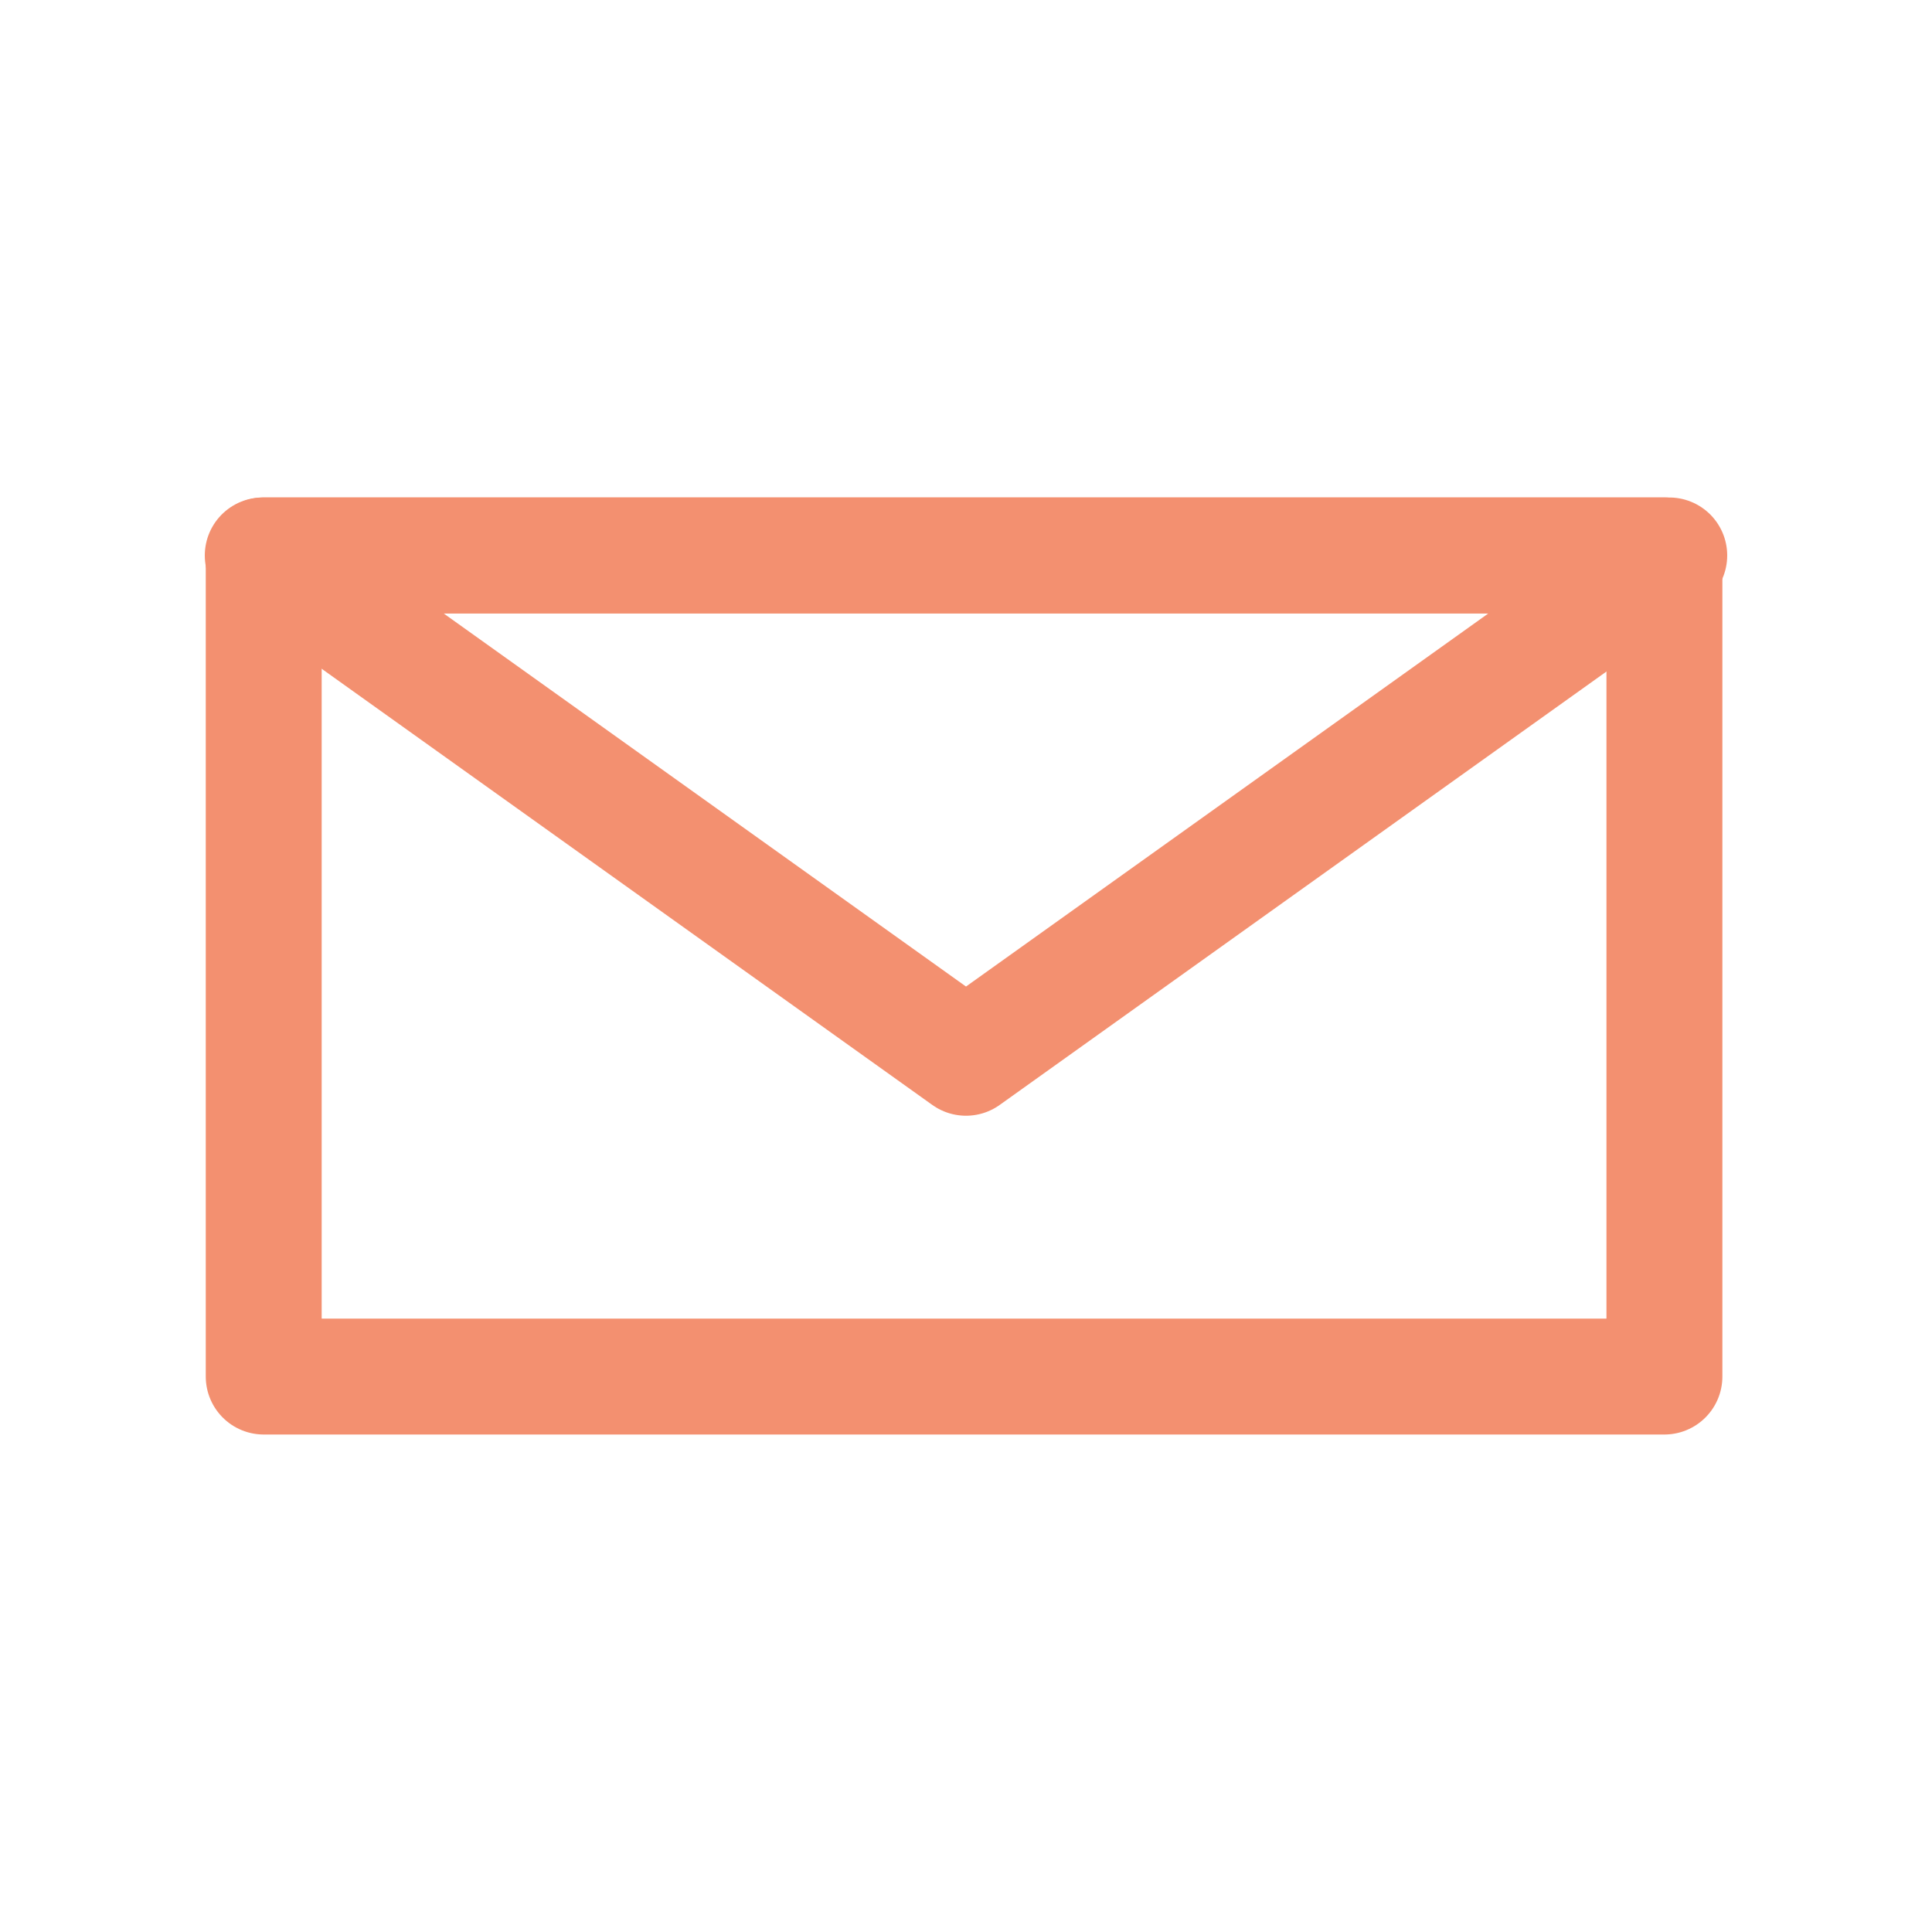
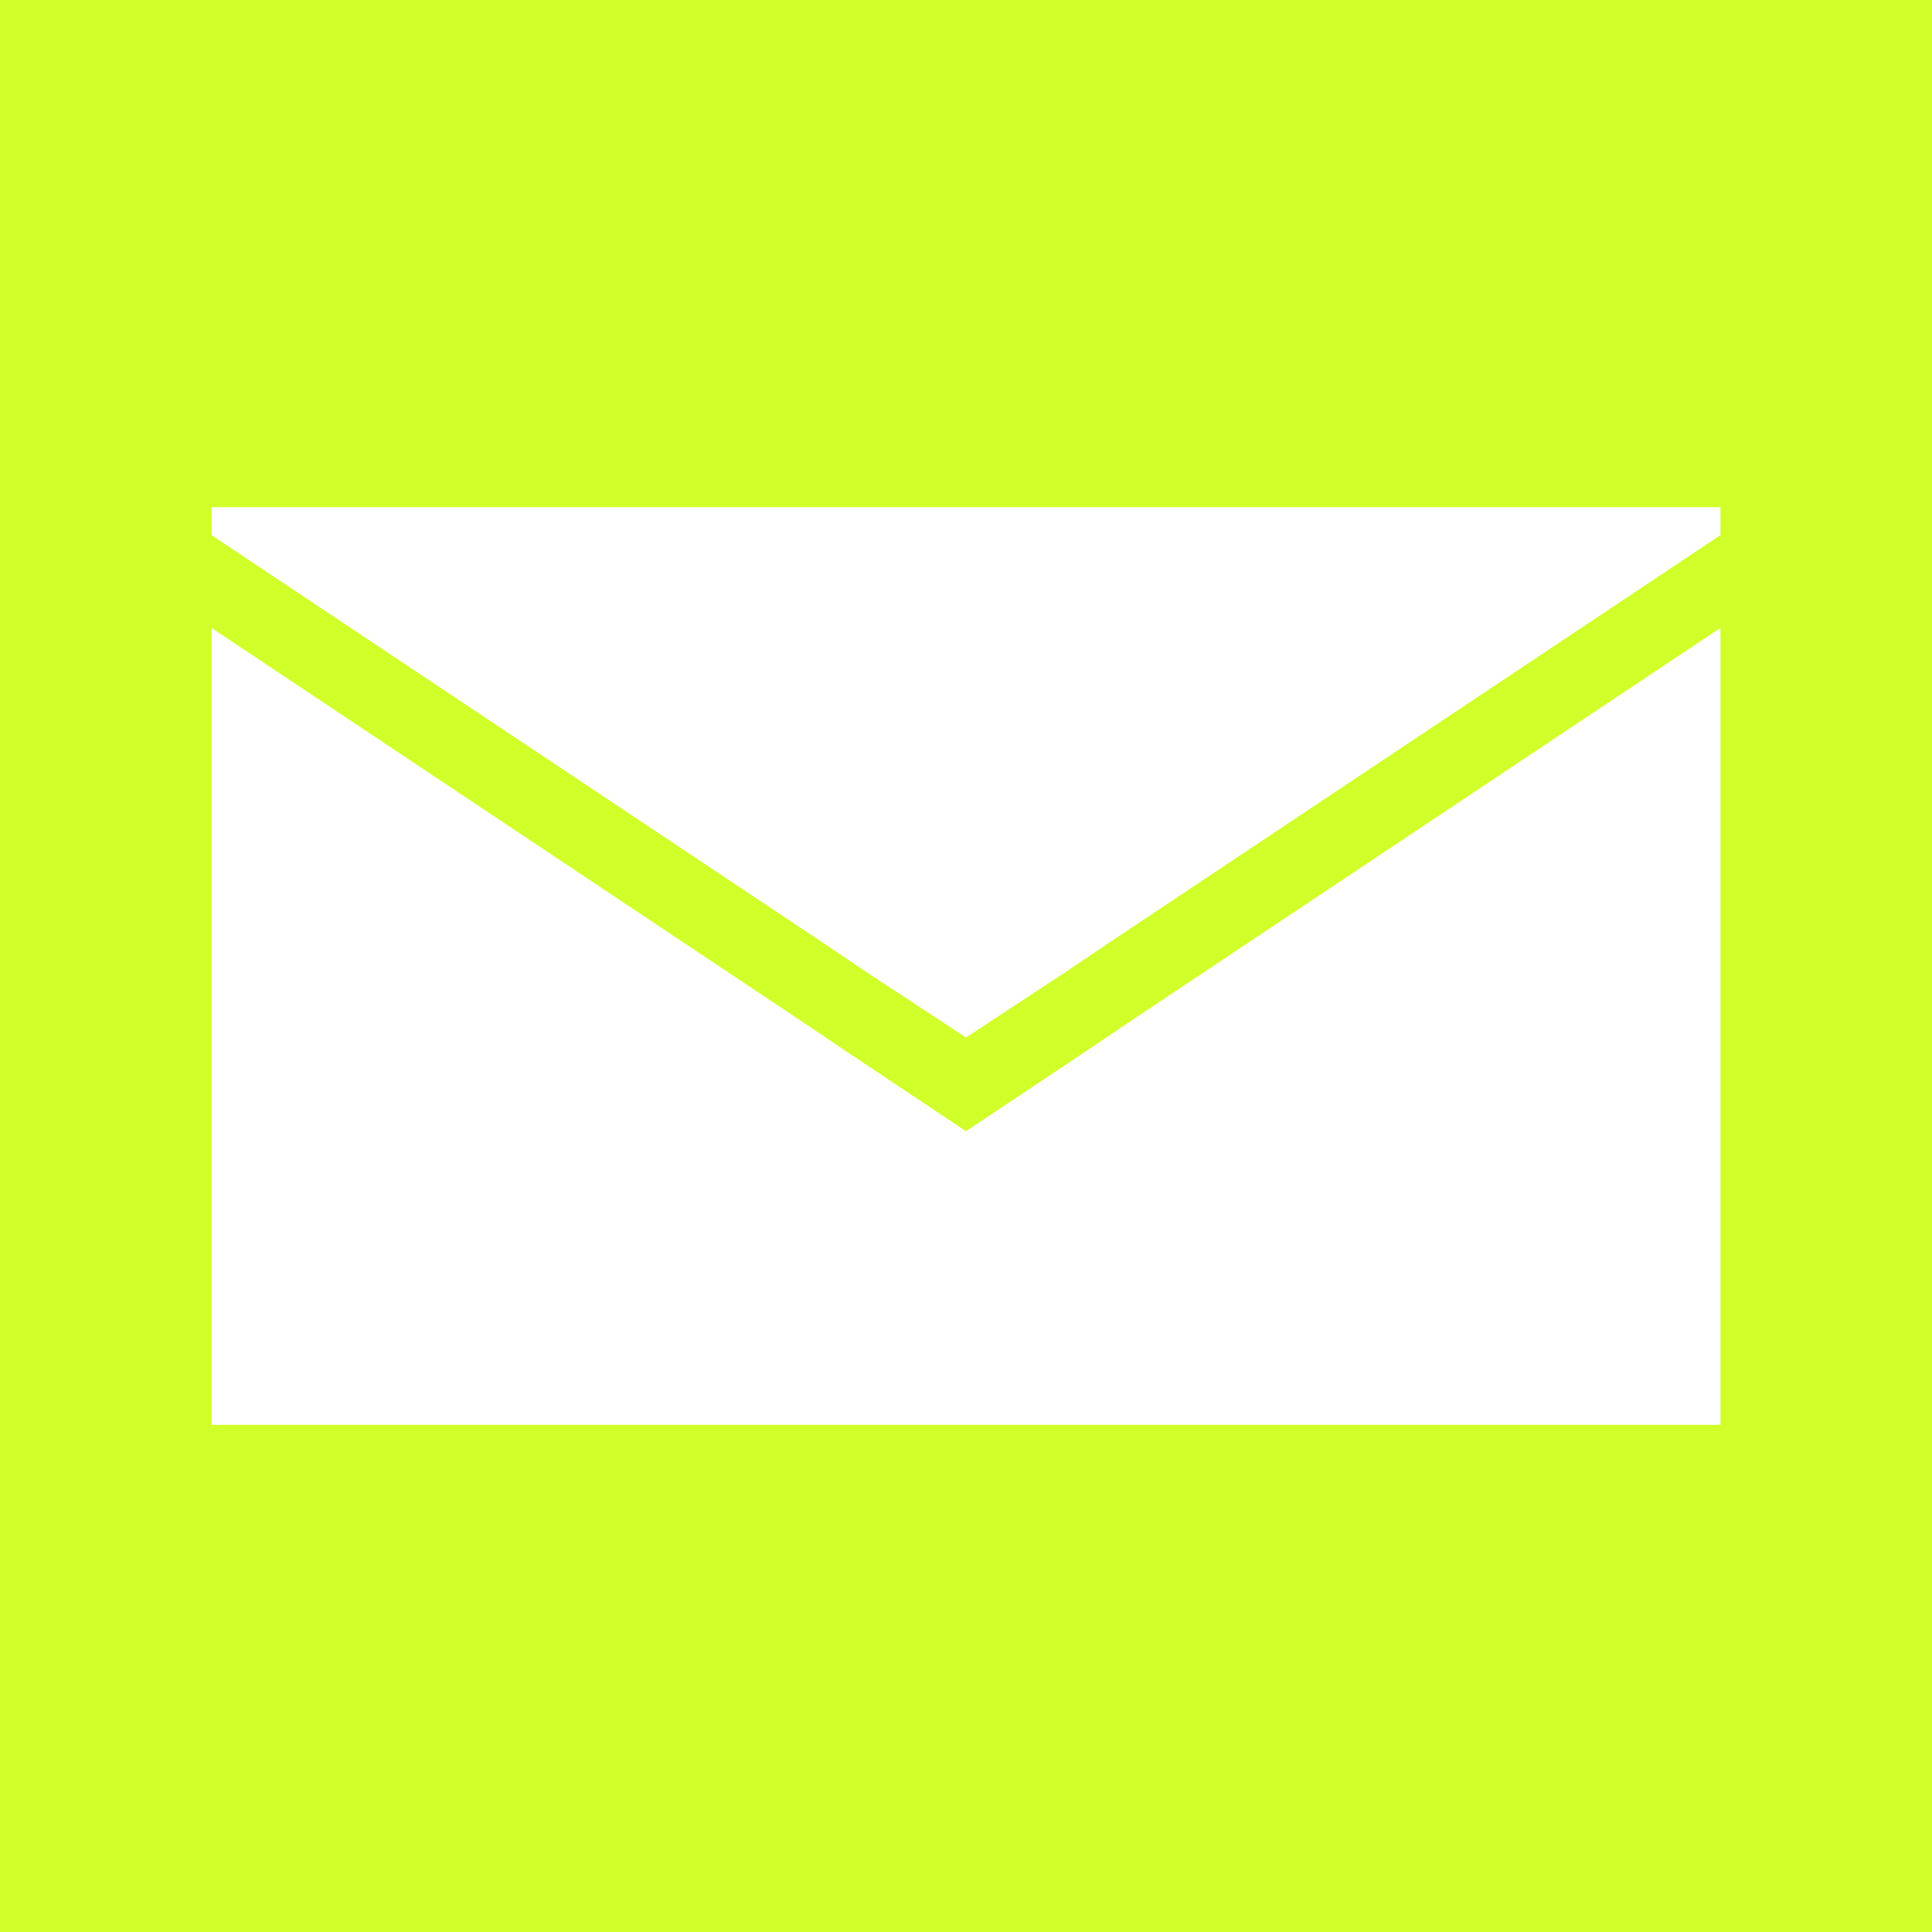
<svg xmlns="http://www.w3.org/2000/svg" id="Layer_1" data-name="Layer 1" width="200" height="200" viewBox="0 0 200 200">
-   <rect x="27.3" y="57.5" width="145" height="85" stroke-width="12" stroke="#f39070" stroke-linecap="round" stroke-linejoin="round" fill="none" />
-   <polygon points="100 109.5 172.8 57.5 27.2 57.5 100 109.5" fill="none" stroke="#f39070" stroke-linecap="round" stroke-linejoin="round" stroke-width="12" />
+   <path d="M0,0V200H200V0ZM178.1,147.5H21.9V65l60.6,40.4,5.5,3.7,12,8,12-8,5.5-3.7L178.1,65Zm0-92.1L114.8,97.6l-4.6,3.1L100,107.4l-10.2-6.7-4.6-3.1L21.9,55.4V52.5H178.1Z" fill="#d1ff29" />
</svg>
